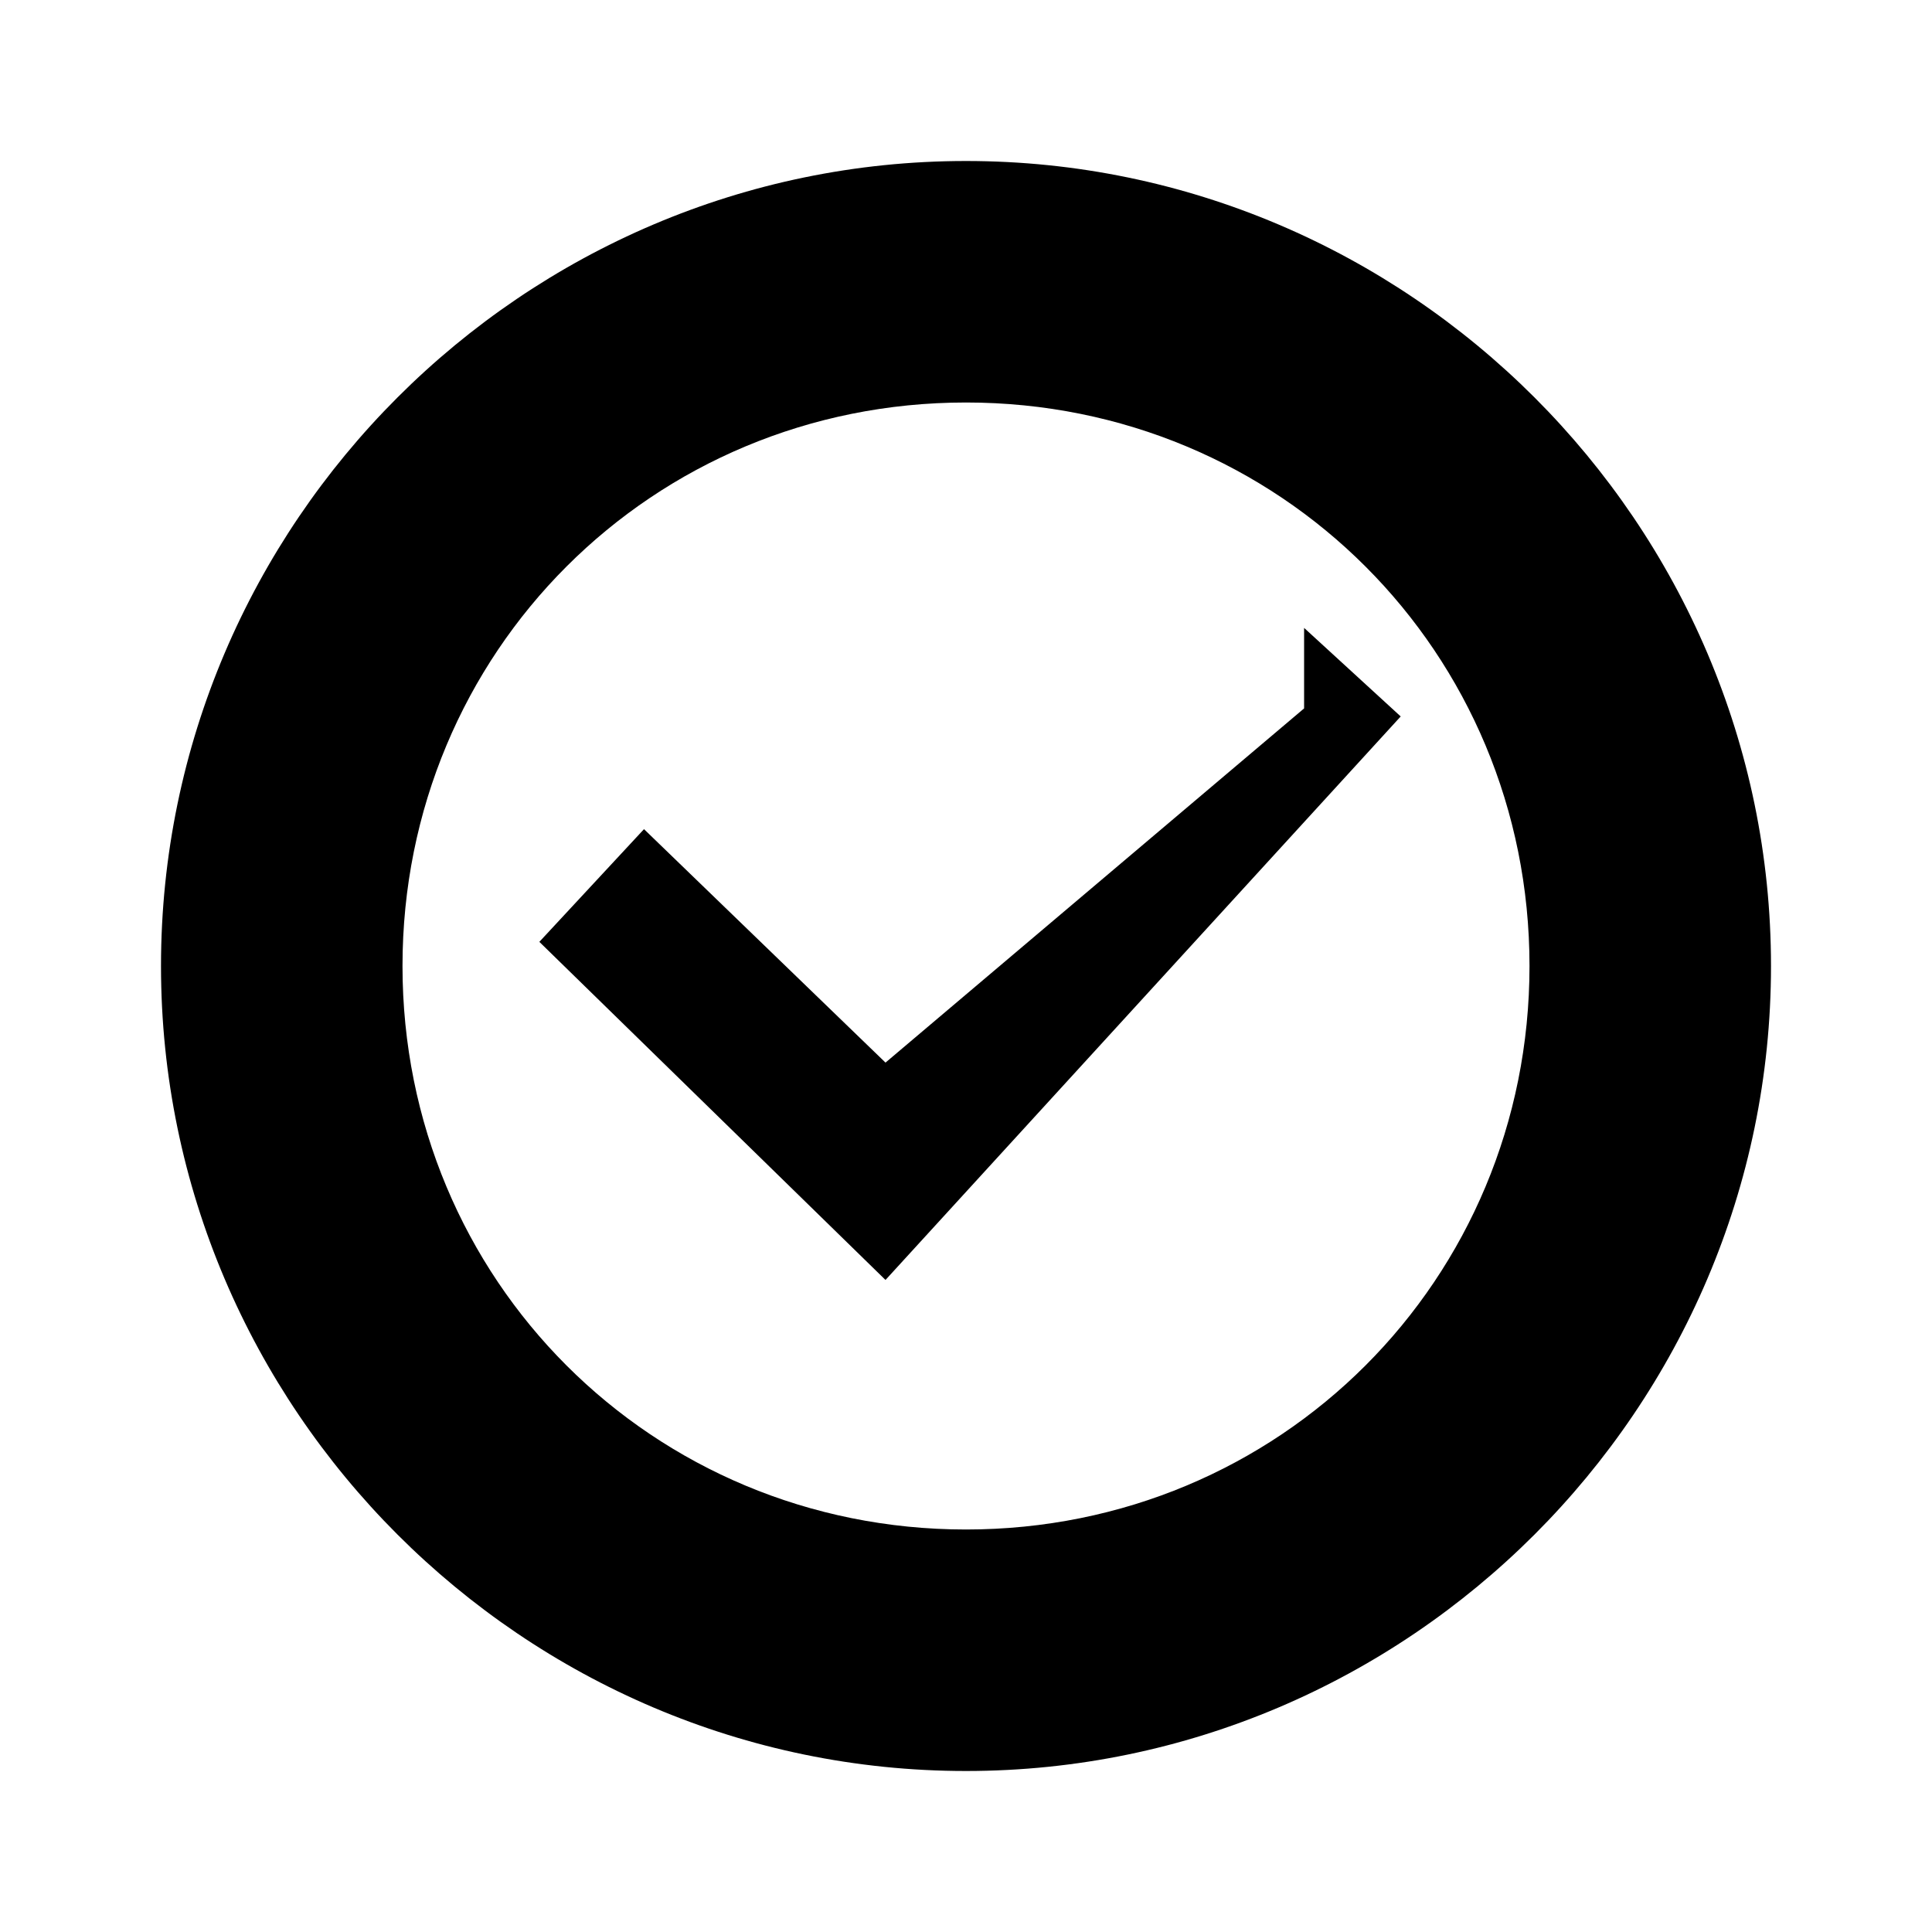
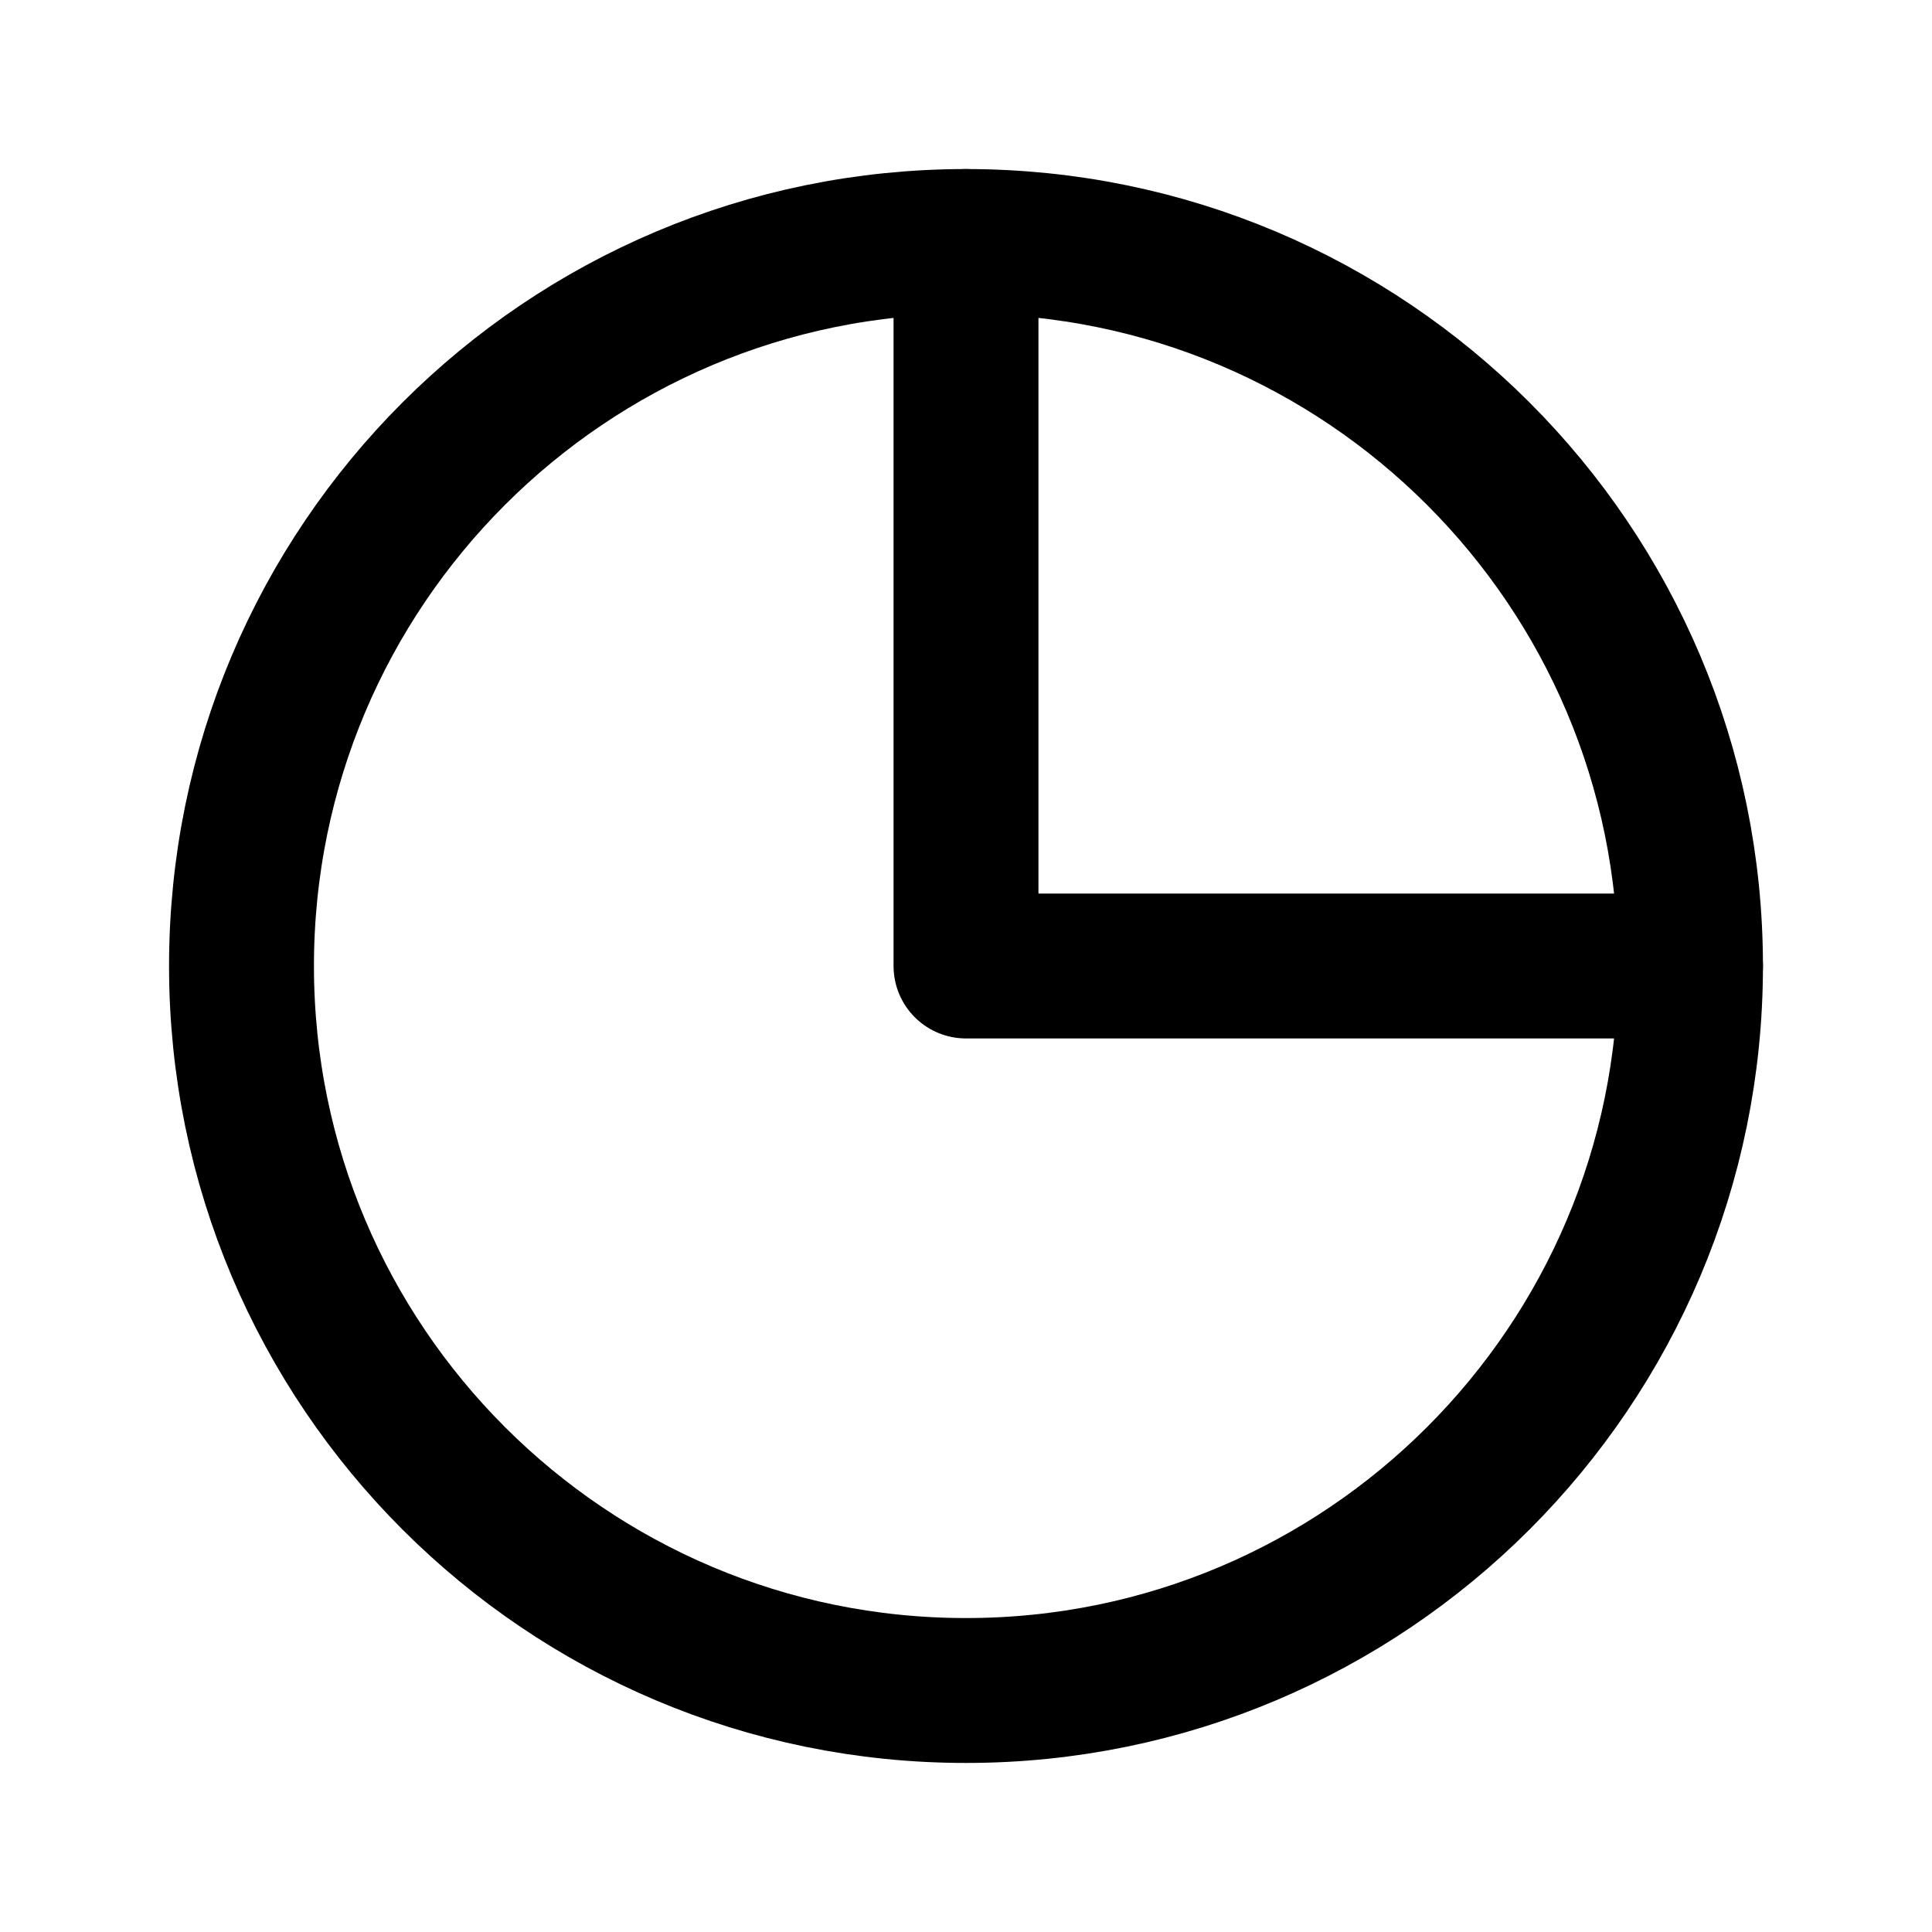
<svg xmlns="http://www.w3.org/2000/svg" viewBox="0 0 24 24">
-   <path d="M12 2C6.5 2 2 6.5 2 12s4.5 10 10 10 10-4.5 10-10S17.5 2 12 2zm0 3c3.9 0 7 3.1 7 7s-3.1 7-7 7-7-3.1-7-7 3.1-7 7-7zm4.2 3.8L11 13.2l-3-2.9-1.3 1.4 4.3 4.2 6.4-7-1.2-1.1z" fill="#000000" />
+   <g fill="none" stroke="#000000" stroke-width="1.8" stroke-linecap="round" stroke-linejoin="round">
+     <circle cx="12" cy="12" r="9" />
+     <path d="M12 3v9h9" />
+   </g>
</svg>
